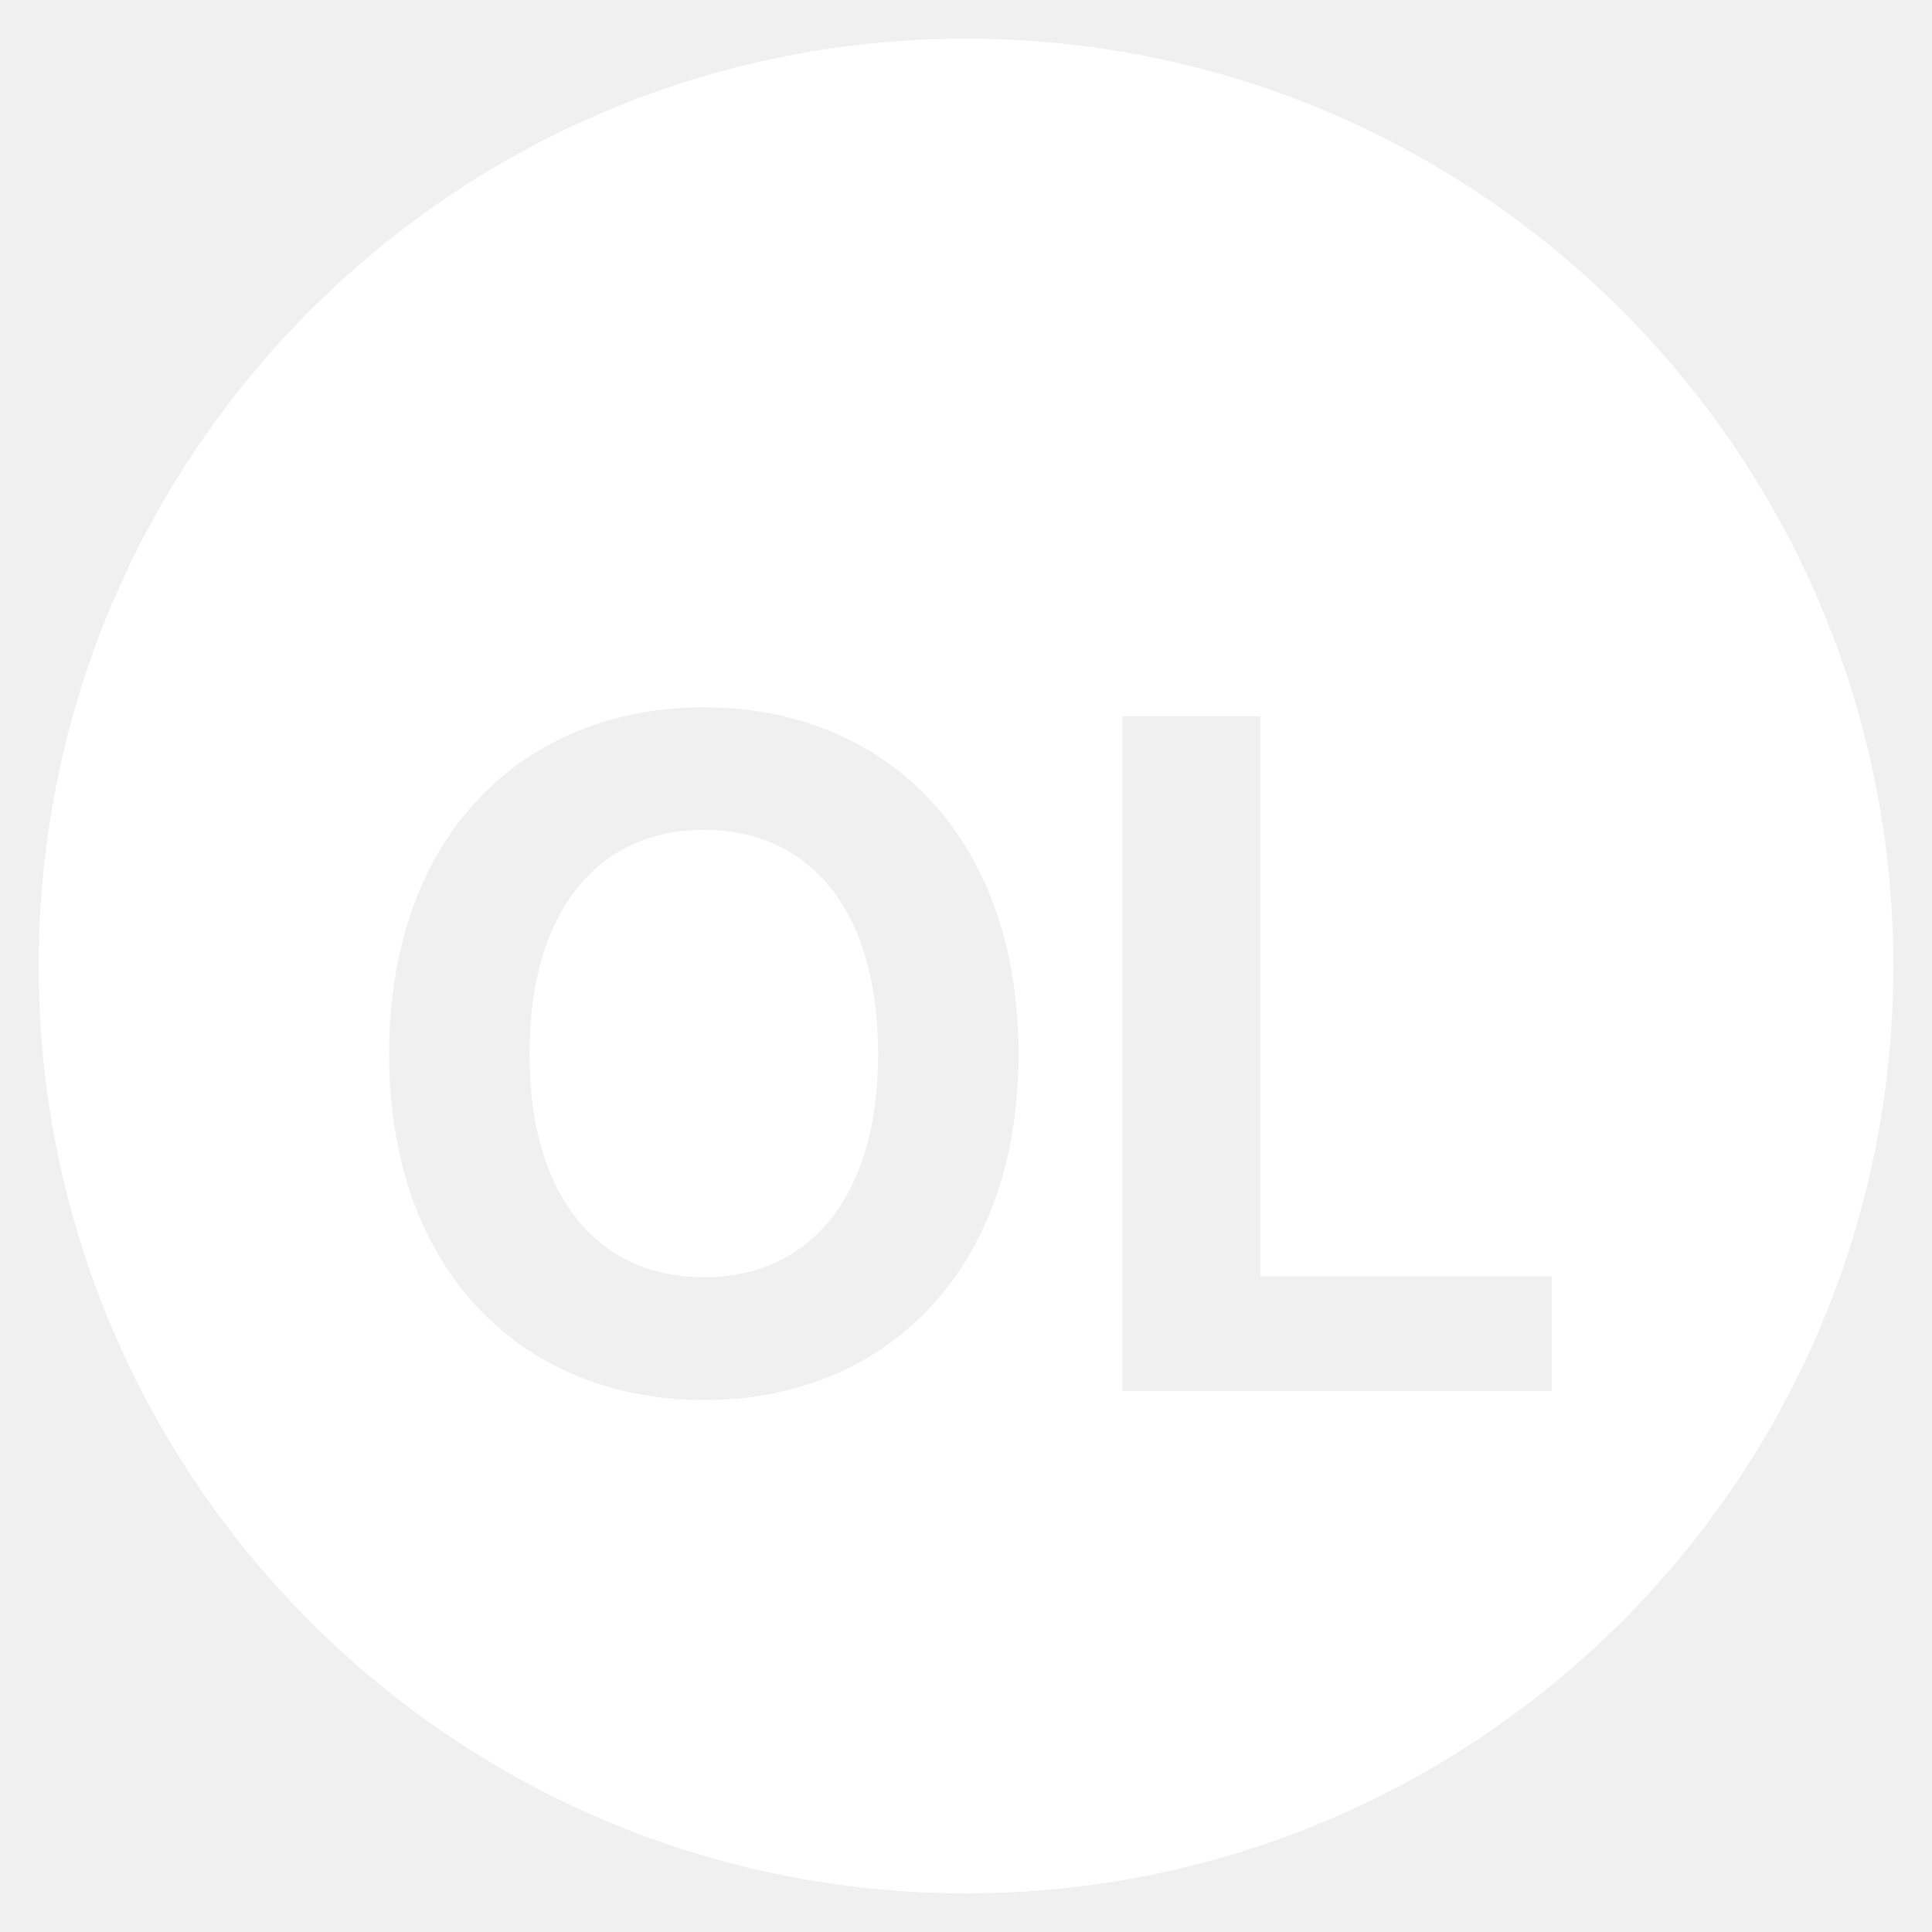
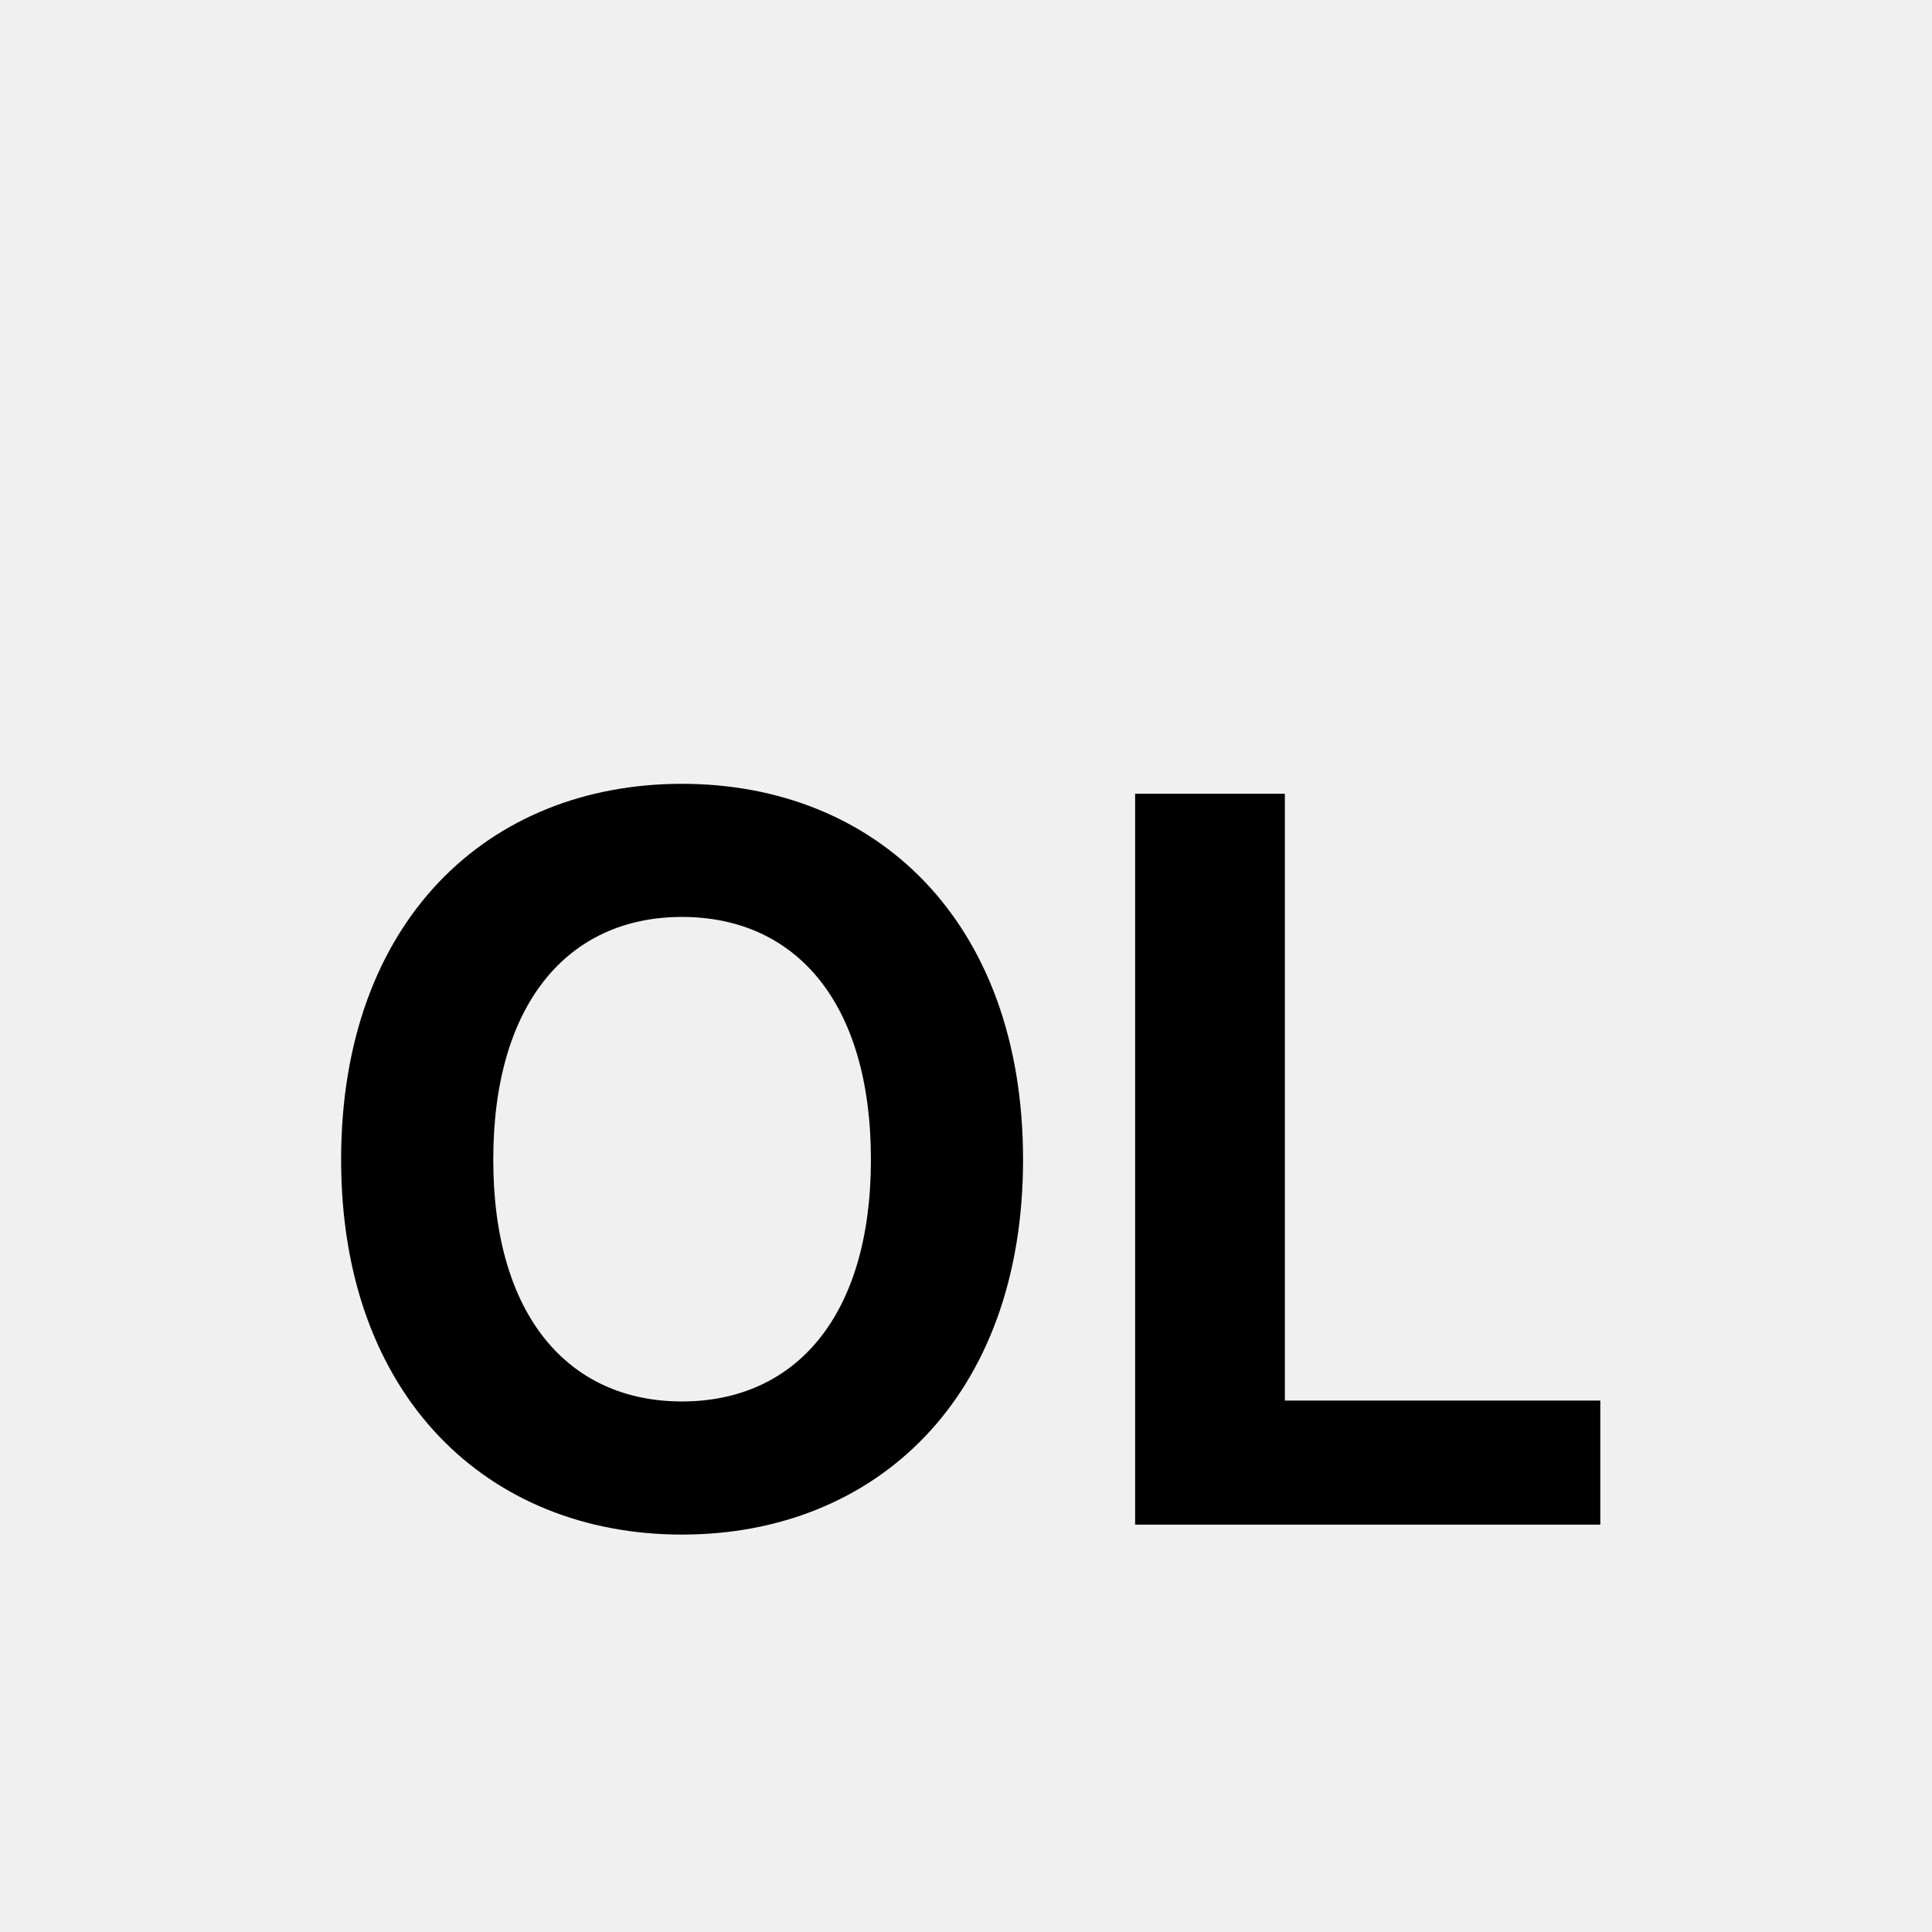
<svg xmlns="http://www.w3.org/2000/svg" viewBox="0 0 100 100">
-   <defs>
-     <mask id="textMask">
-       <rect width="100" height="100" fill="white" />
-       <text x="50" y="72" text-anchor="middle" font-family="Inter, Arial, sans-serif" font-weight="700" font-size="48" fill="black">OL</text>
-     </mask>
-   </defs>
-   <circle cx="50" cy="50" r="48" fill="white" mask="url(#textMask)" />
+   <text x="50" y="60" text-anchor="middle" dominant-baseline="central" font-family="Inter, Arial, sans-serif" font-weight="700" font-size="52" fill="#000000">OL</text>
</svg>
